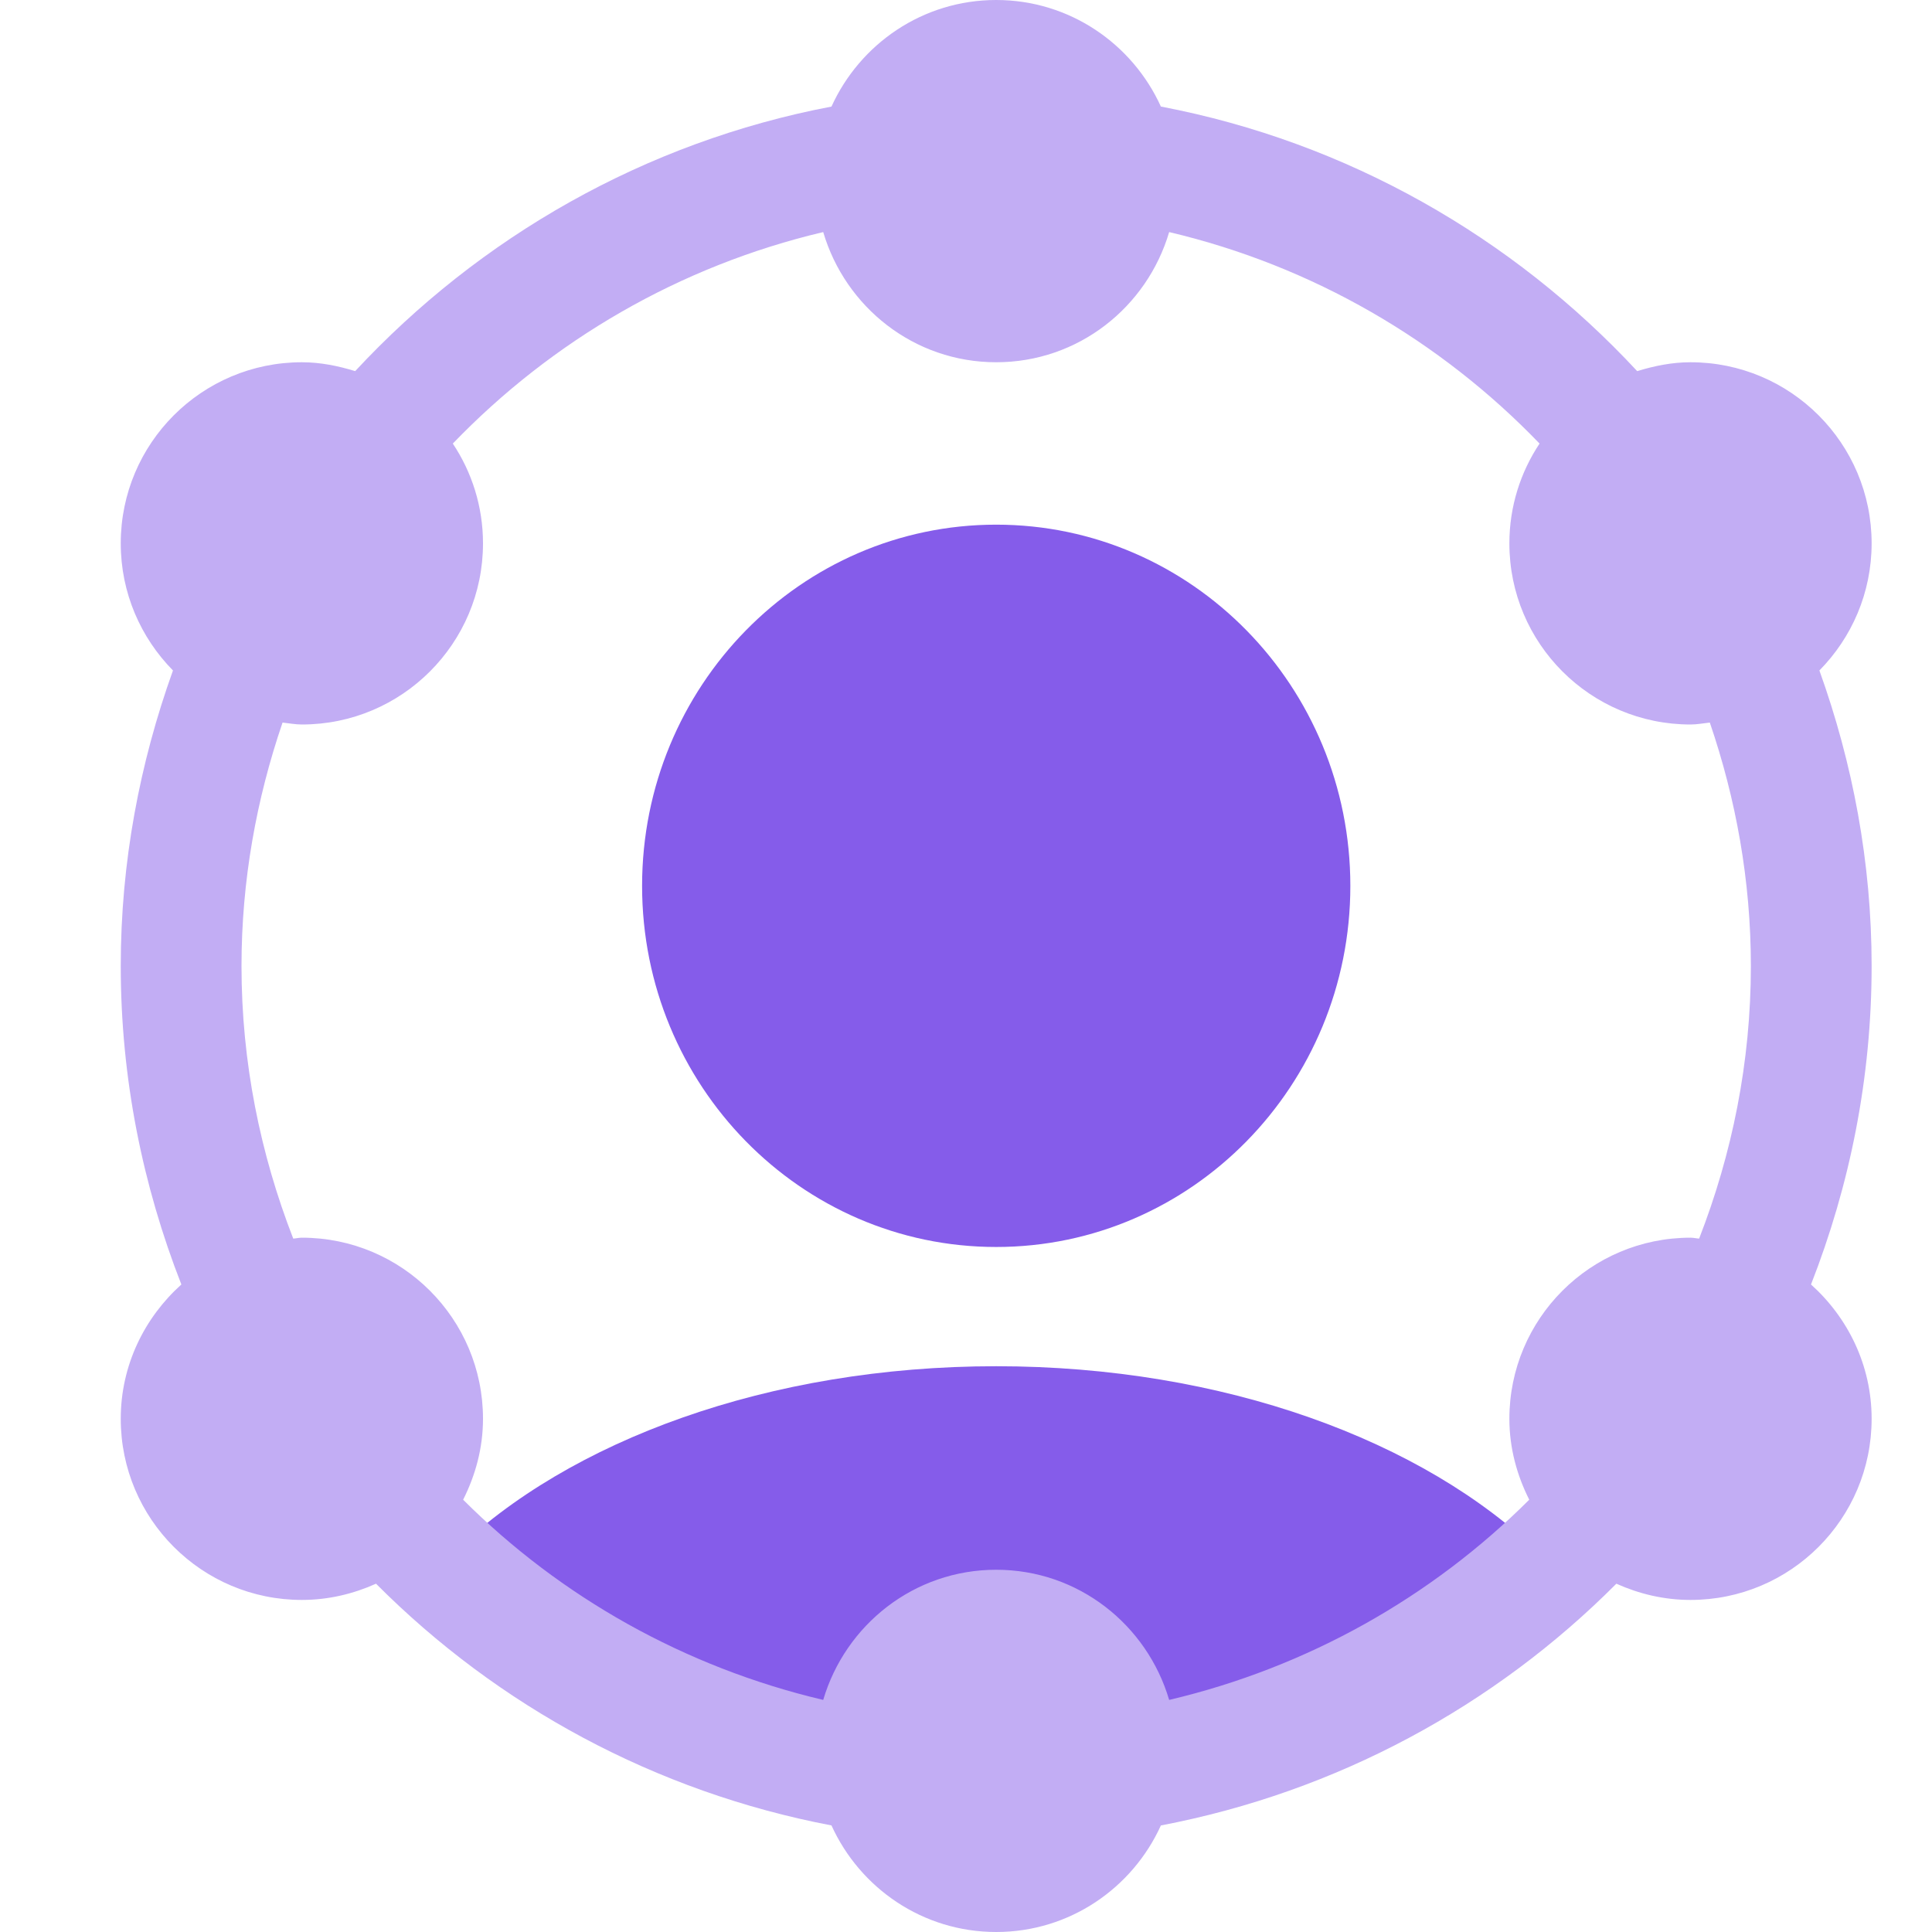
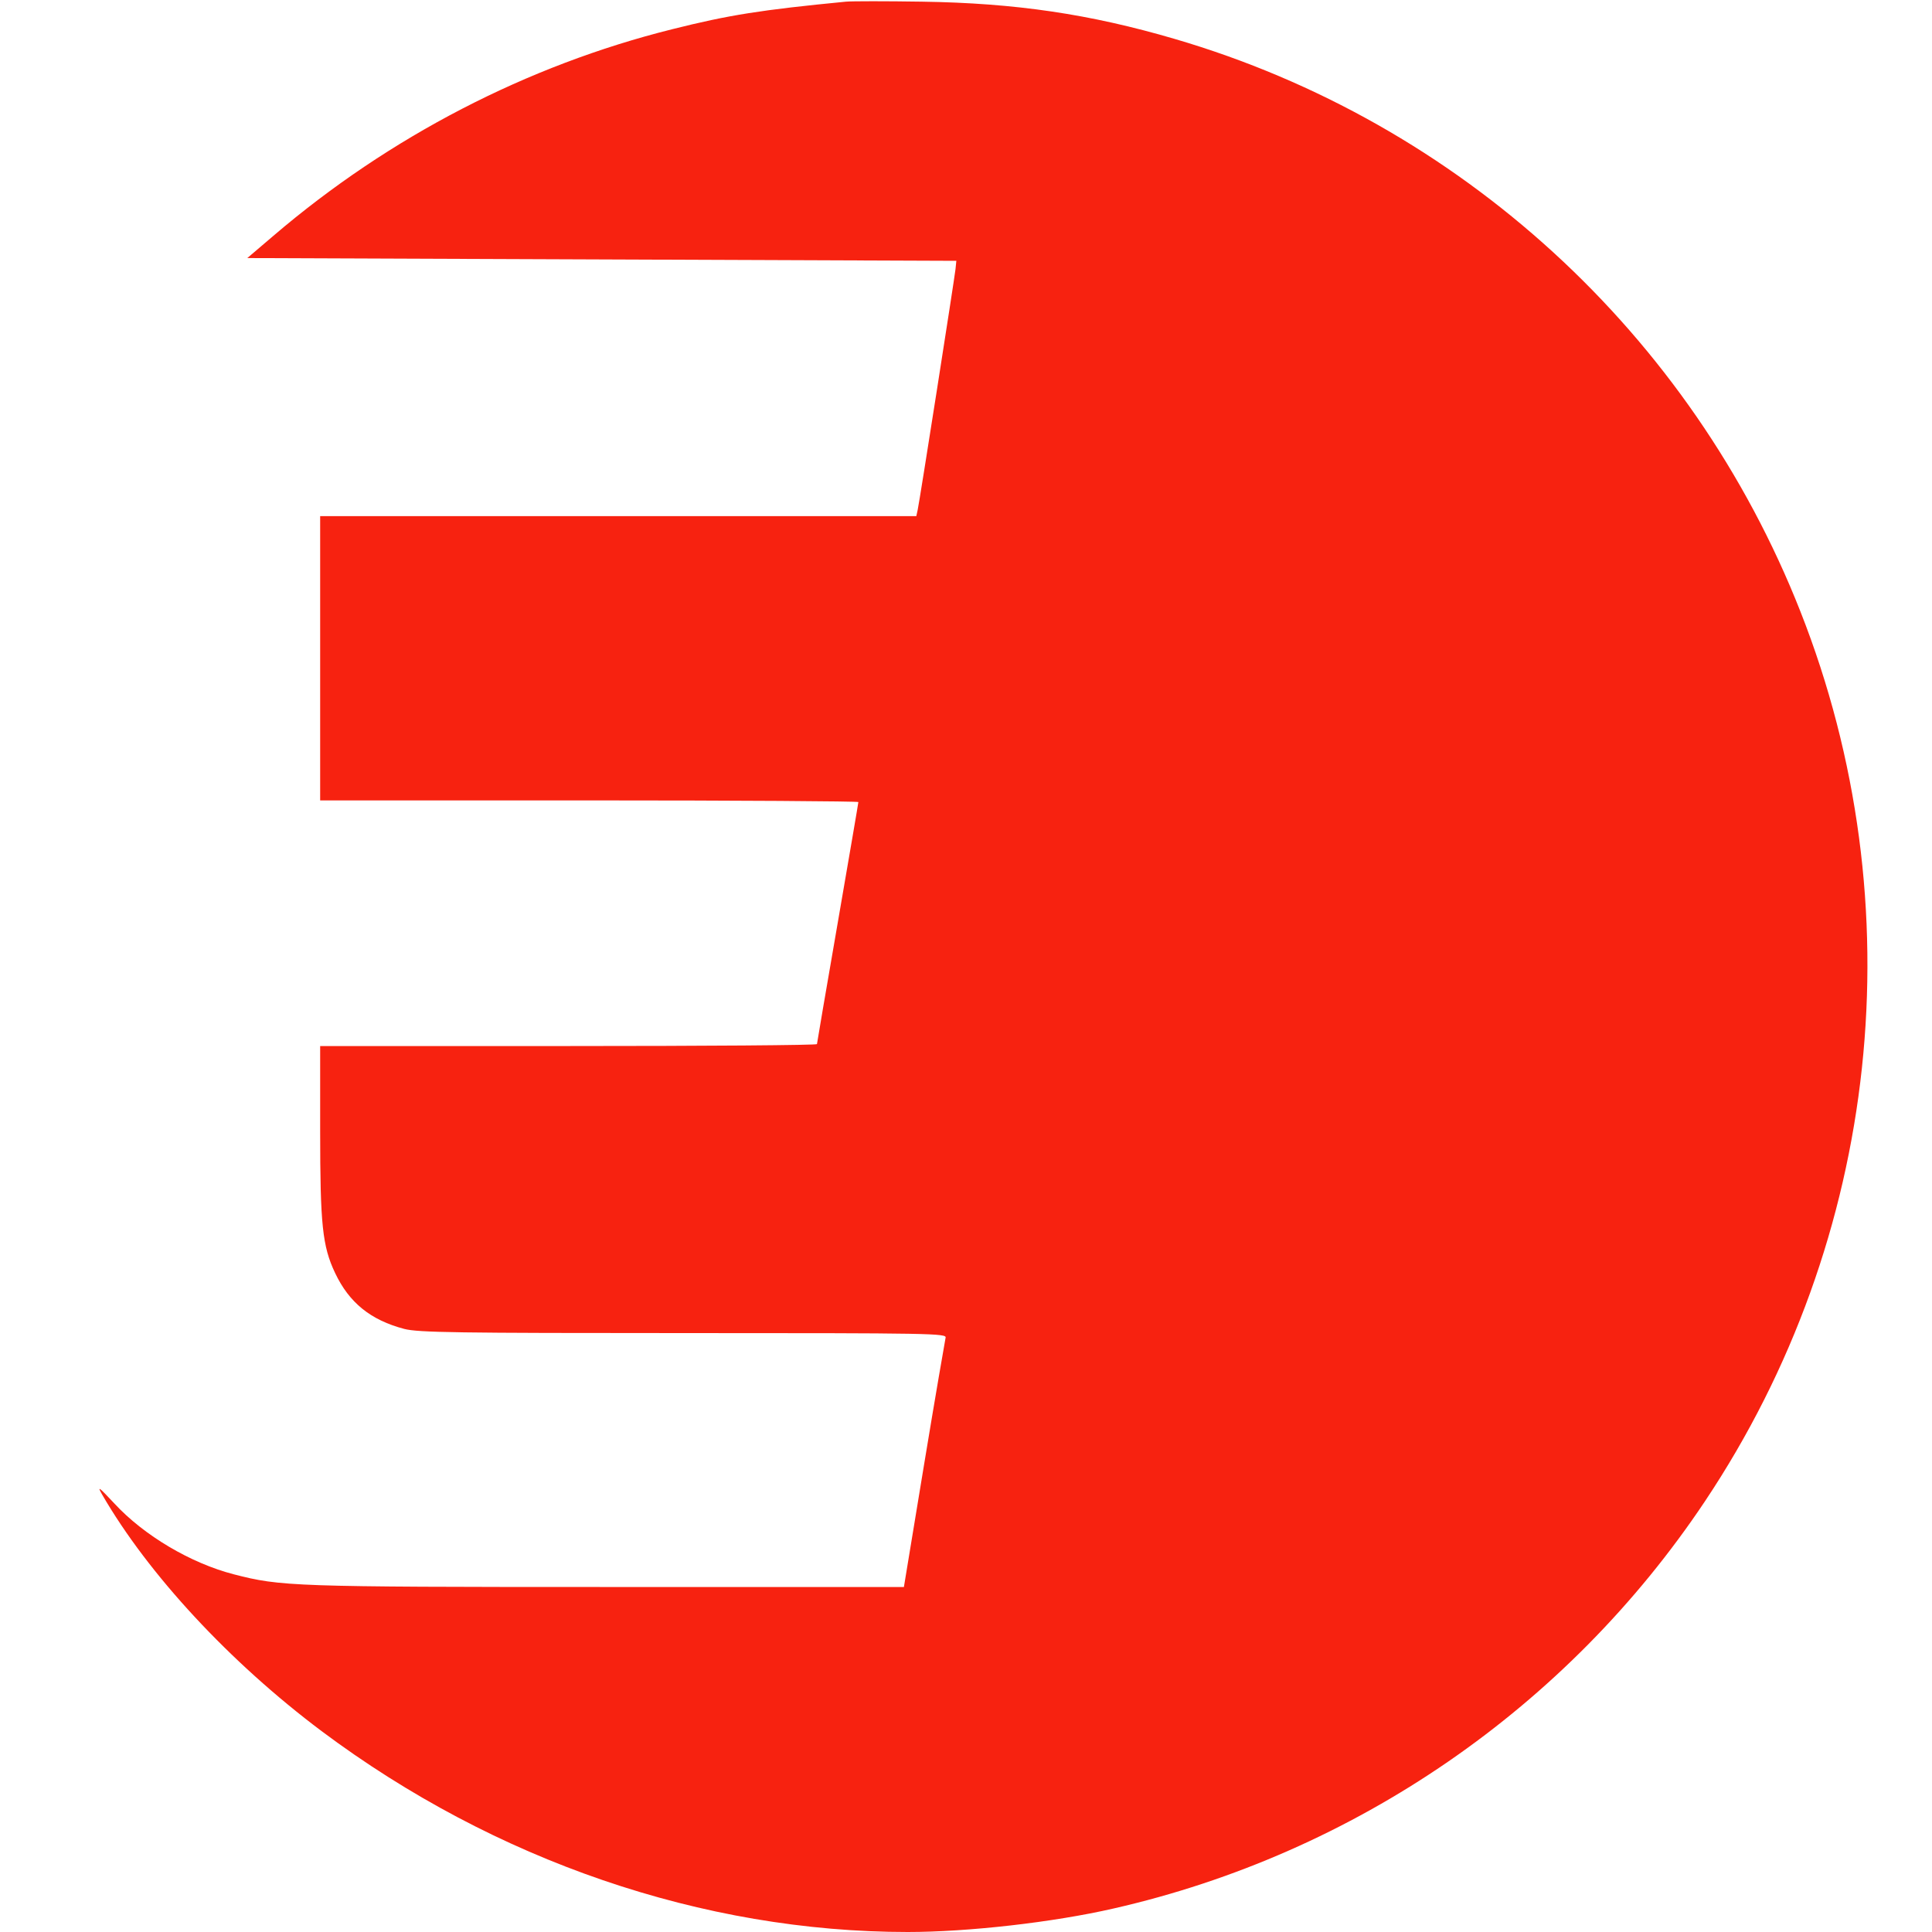
- <svg xmlns="http://www.w3.org/2000/svg" width="32" height="32" viewBox="0 0 32 32" fill="none">
-   <g id="icons/app/collect">
-     <path id="Shape" fill-rule="evenodd" clip-rule="evenodd" d="M16.5 22.629C20.266 22.629 23.58 23.861 25.5 25.728C23.197 28.039 20.013 29.473 16.5 29.473C12.987 29.473 9.803 28.039 7.5 25.728C9.42 23.861 12.734 22.629 16.5 22.629ZM16.5 8.69C19.739 8.69 22.366 11.369 22.366 14.673C22.366 17.976 19.739 20.654 16.5 20.654C13.261 20.654 10.635 17.976 10.635 14.673C10.635 11.369 13.261 8.69 16.5 8.69Z" fill="#855CEA" />
-     <path id="Fill 5" fill-rule="evenodd" clip-rule="evenodd" d="M28 20.5C26.343 20.5 25 21.843 25 23.5C25 23.984 25.125 24.435 25.329 24.84C23.715 26.452 21.658 27.615 19.365 28.156C18.998 26.913 17.862 26 16.5 26C15.139 26 14.002 26.913 13.635 28.156C11.342 27.615 9.285 26.452 7.671 24.84C7.875 24.435 8 23.984 8 23.5C8 21.843 6.657 20.5 5 20.5C4.951 20.5 4.905 20.512 4.857 20.515C4.311 19.112 4 17.593 4 16C4 14.588 4.247 13.234 4.68 11.968C4.787 11.979 4.891 12 5 12C6.657 12 8 10.657 8 9C8 8.389 7.815 7.82 7.5 7.347C9.141 5.642 11.257 4.405 13.635 3.844C14.002 5.087 15.139 6 16.5 6C17.862 6 18.998 5.087 19.365 3.844C21.743 4.405 23.859 5.642 25.5 7.347C25.185 7.82 25 8.389 25 9C25 10.657 26.343 12 28 12C28.109 12 28.213 11.979 28.32 11.968C28.753 13.234 29 14.588 29 16C29 17.593 28.689 19.112 28.143 20.515C28.095 20.512 28.049 20.5 28 20.5ZM30.135 11.105C30.669 10.563 31 9.821 31 9C31 7.343 29.657 6 28 6C27.69 6 27.398 6.061 27.117 6.147C25.058 3.93 22.321 2.354 19.228 1.765C18.756 0.726 17.715 0 16.5 0C15.285 0 14.244 0.726 13.772 1.765C10.679 2.354 7.942 3.93 5.883 6.147C5.602 6.061 5.31 6 5 6C3.343 6 2 7.343 2 9C2 9.821 2.331 10.563 2.865 11.105C2.315 12.637 2 14.279 2 16C2 17.863 2.364 19.639 3.004 21.275C2.393 21.824 2 22.613 2 23.5C2 25.157 3.343 26.5 5 26.5C5.438 26.5 5.852 26.4 6.228 26.231C8.243 28.255 10.854 29.679 13.772 30.235C14.244 31.274 15.285 32 16.5 32C17.715 32 18.756 31.274 19.228 30.235C22.146 29.679 24.757 28.255 26.772 26.231C27.148 26.4 27.562 26.5 28 26.5C29.657 26.5 31 25.157 31 23.5C31 22.613 30.607 21.824 29.996 21.275C30.636 19.639 31 17.863 31 16C31 14.279 30.685 12.637 30.135 11.105Z" fill="#C2ADF4" />
-   </g>
+ <svg xmlns="http://www.w3.org/2000/svg" width="933.333" height="933.333" viewBox="0 0 700 700">
+   <path fill="#f72210" d="M306.5.6c-30.8 3-42.3 4.8-63 10C191 23.7 141.1 49.5 99.1 85.4l-9.5 8.1 128.5.5 128.4.5-.3 3c-.4 3.6-13 84.1-13.7 87.2l-.5 2.3H116v103h97.5c53.6 0 97.5.3 97.5.6 0 .4-3.4 20.1-7.5 43.9-4.1 23.7-7.5 43.5-7.5 43.8 0 .4-40.5.7-90 .7h-90v30.9c0 33.7.8 41.6 5.4 51.3 5.1 10.8 12.9 17.1 25.1 20.3 5.1 1.3 18.8 1.5 101.3 1.5 90.3 0 95.3.1 94.8 1.7-.2 1-3.8 21.7-7.8 46l-7.3 44.3h-108c-113.4 0-117.8-.2-134.8-4.6-15.5-4-32.5-14-43.3-25.7-5.6-6-6.3-6.5-4.4-3.2 16.7 28.9 46.3 60.8 79.5 85.7 62.8 47 138.2 72.8 212.4 72.8 21.9 0 52.7-3.5 74.5-8.5 87.5-19.9 164.4-72.8 214.3-147.5 63.6-95.2 76.6-216 34.6-322.5C612.7 121 528.8 44.3 425.6 14.1c-30.7-9-57.7-13-91.6-13.5-12.9-.2-25.3-.2-27.5 0z" />
</svg>
